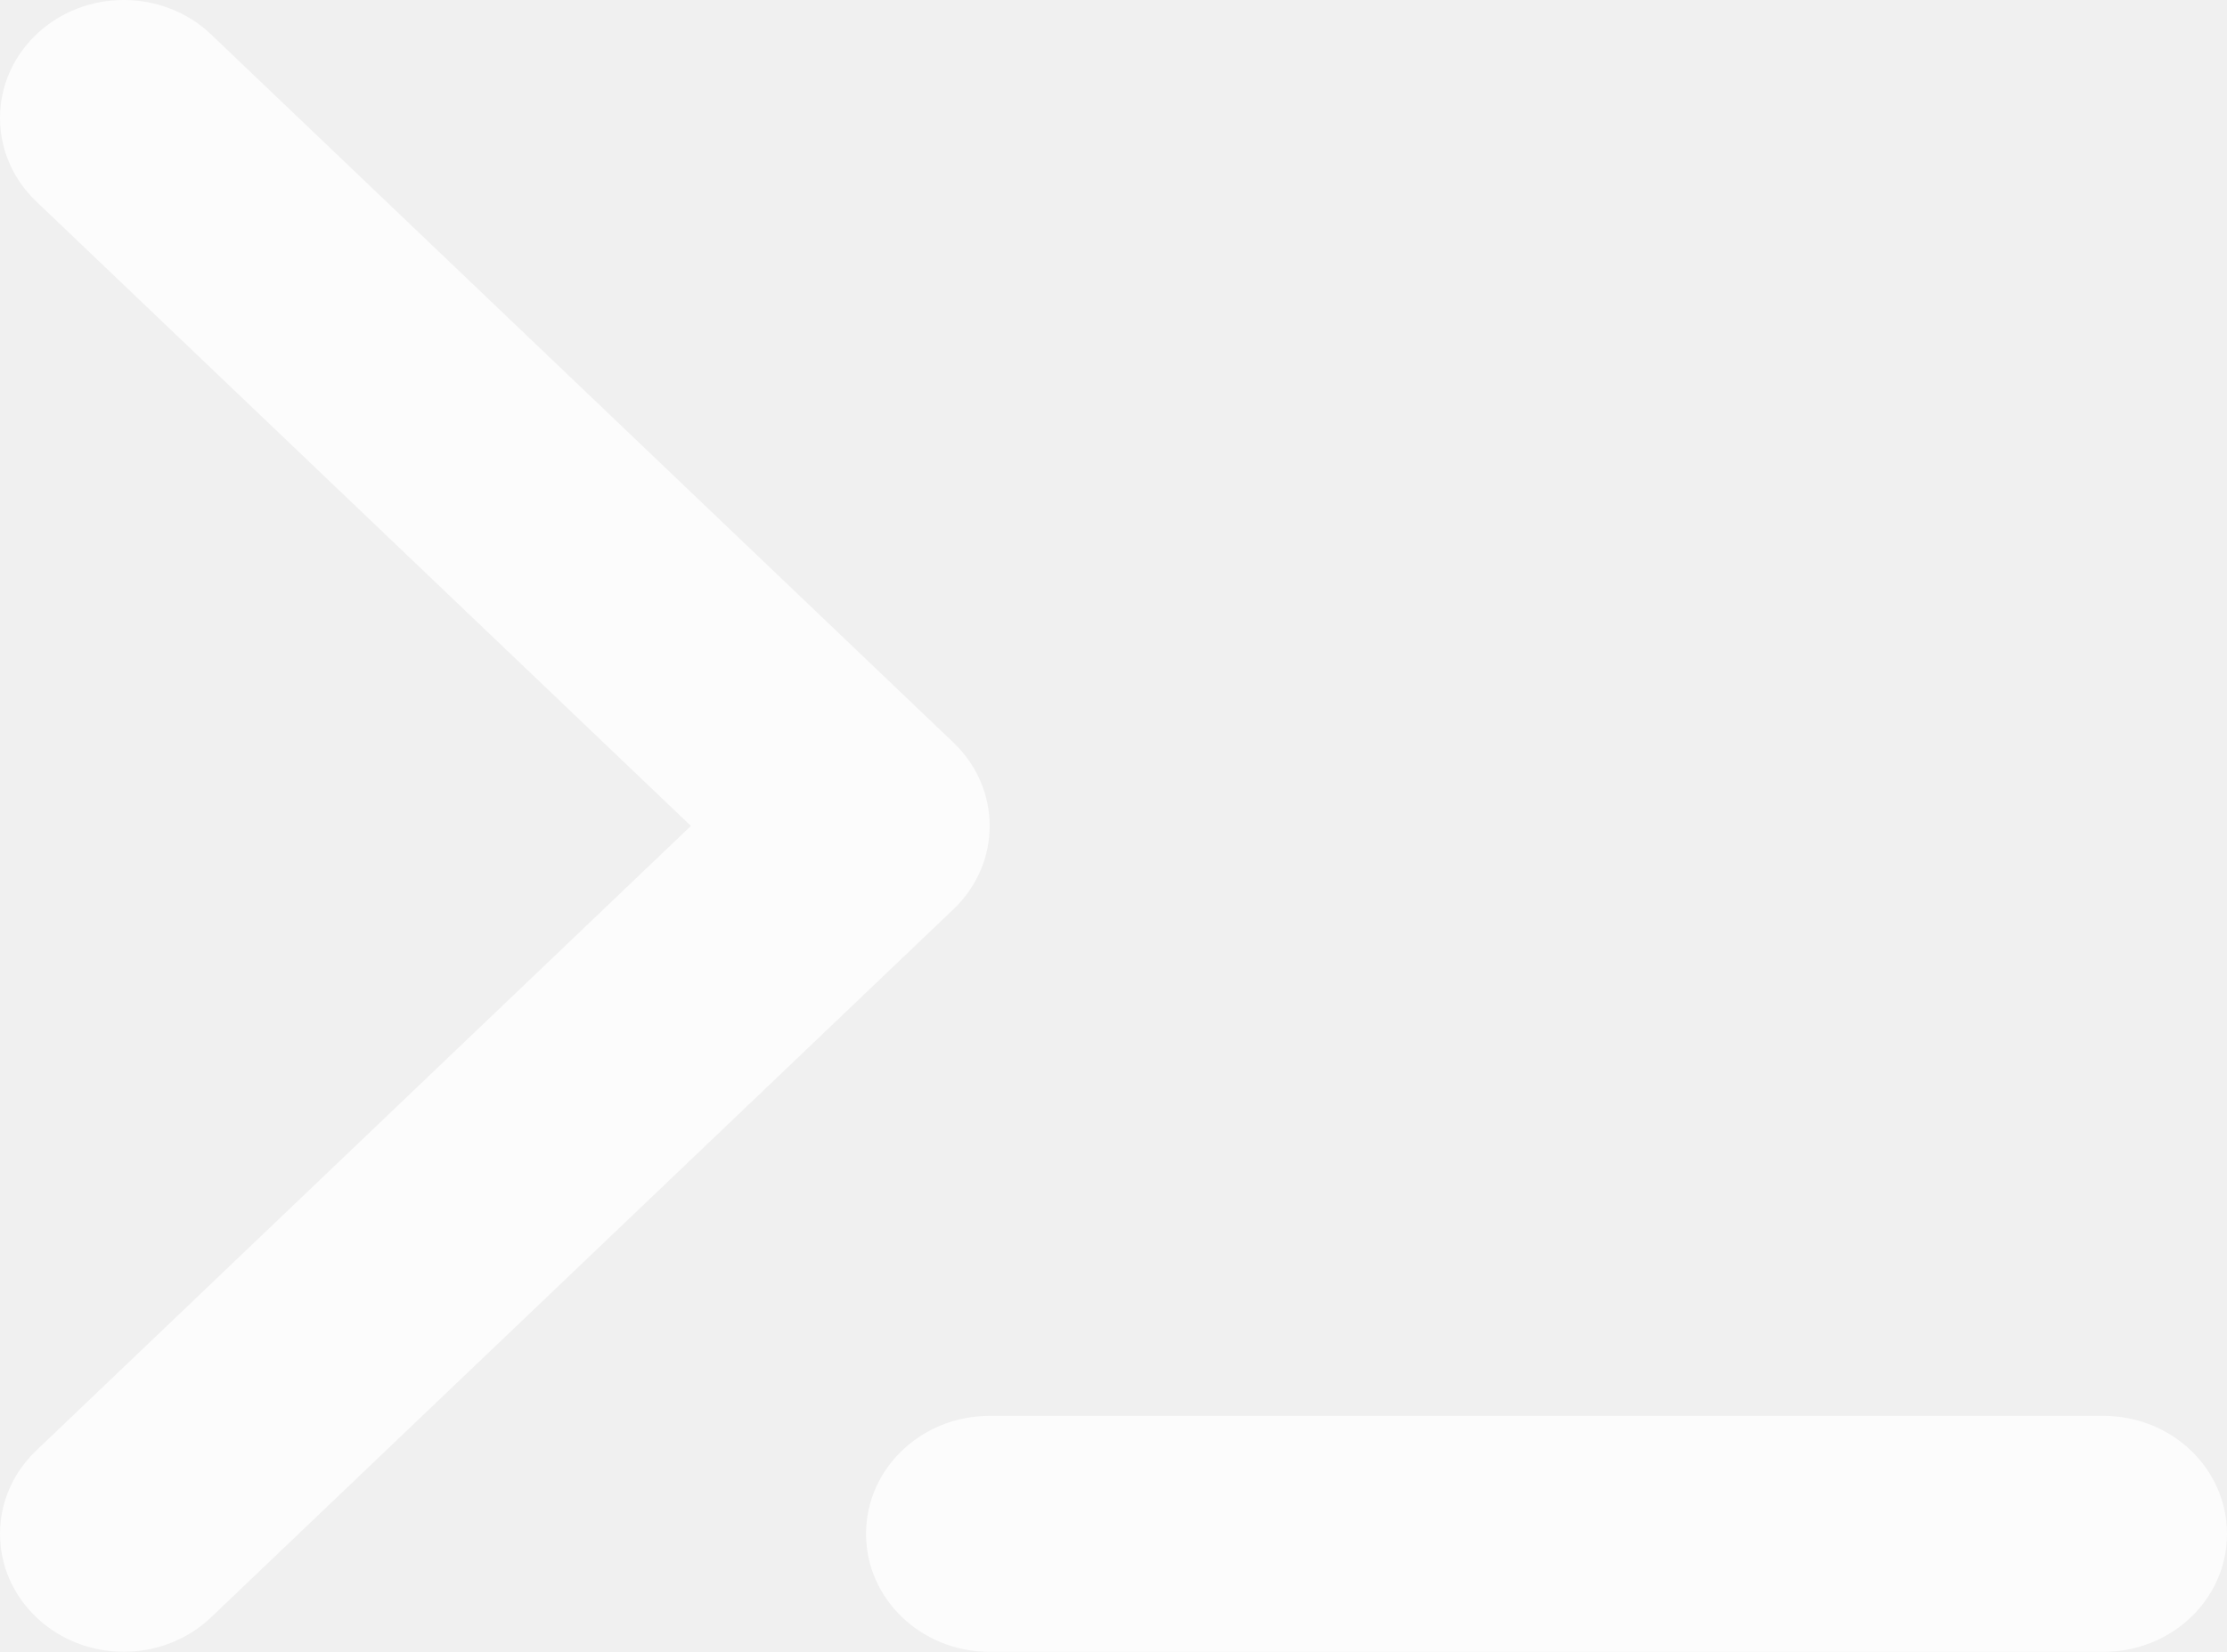
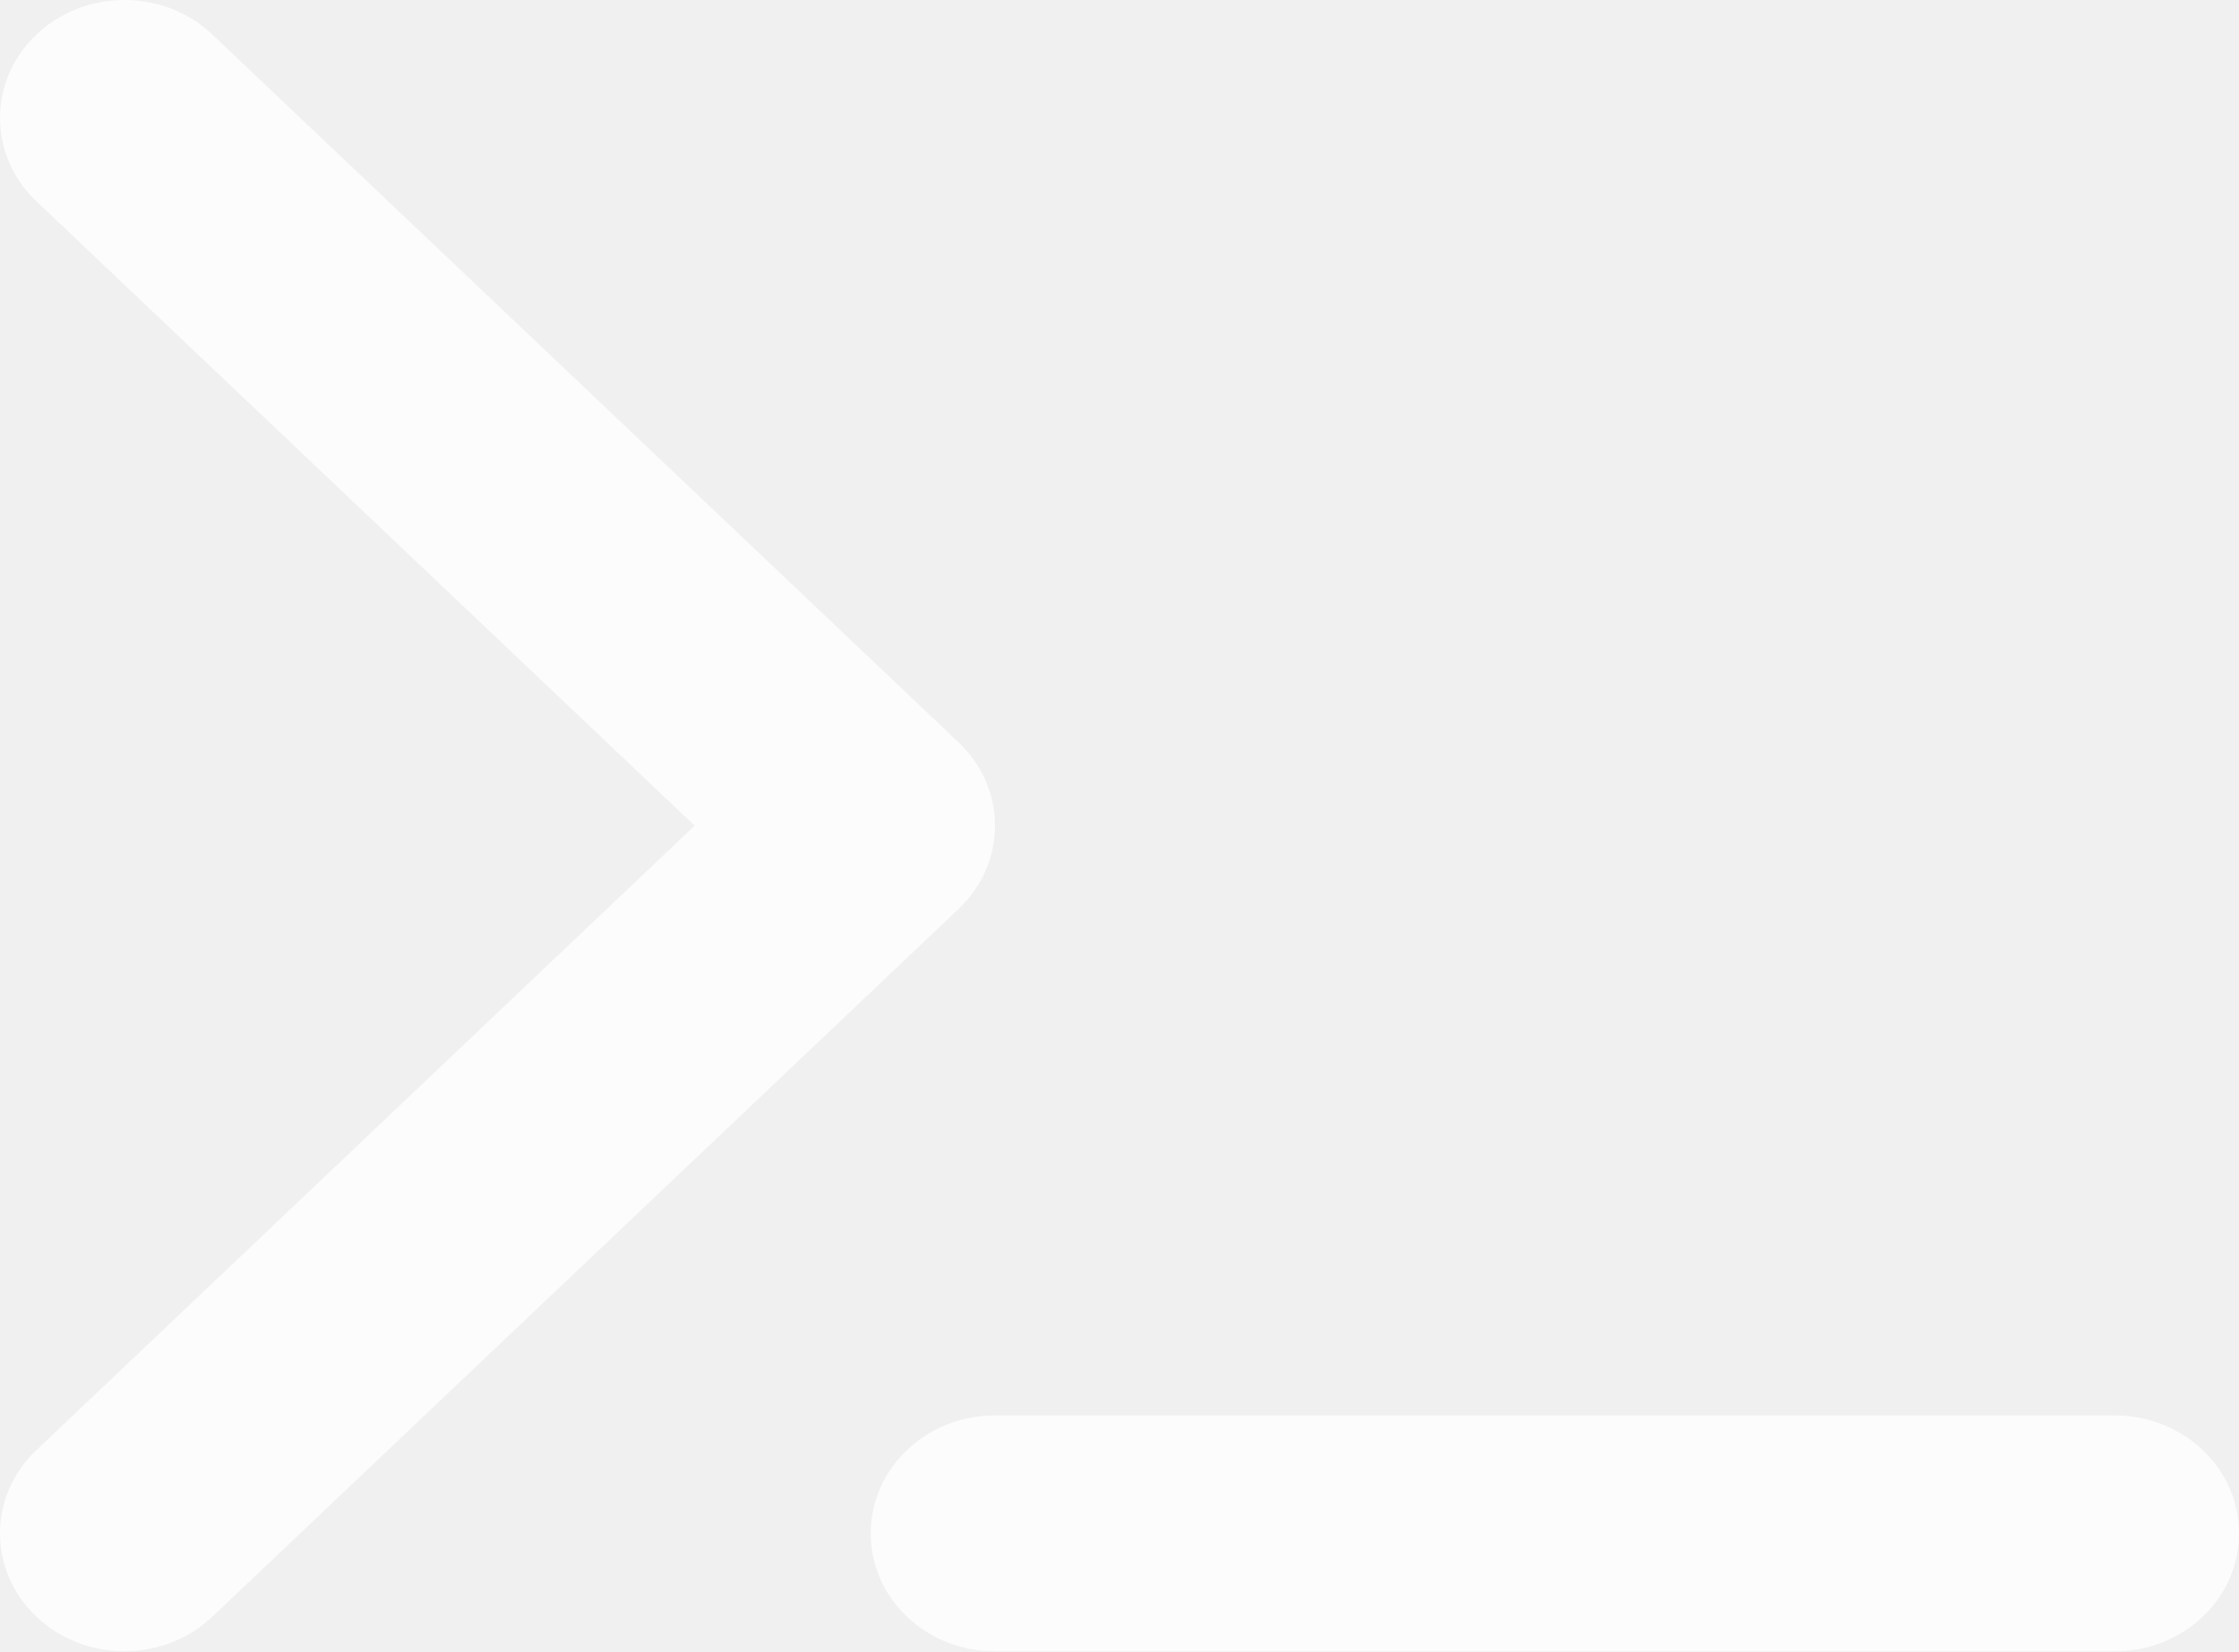
- <svg xmlns="http://www.w3.org/2000/svg" width="62" height="46" viewBox="0 0 62 46" fill="none">
-   <path d="M1.009 5.609C-0.336 4.326 -0.336 2.245 1.009 0.962C2.354 -0.321 4.535 -0.321 5.88 0.962L26.544 20.679C27.889 21.963 27.889 24.037 26.544 25.32L5.88 45.035C4.535 46.318 2.354 46.318 1.009 45.035C-0.336 43.751 -0.336 41.677 1.009 40.394L19.235 23L1.009 5.609ZM58.556 39.428C60.461 39.428 62 40.897 62 42.714C62 44.532 60.461 46 58.556 46H27.556C25.65 46 24.111 44.532 24.111 42.714C24.111 40.897 25.65 39.428 27.556 39.428H58.556Z" fill="#FCFCFC" />
+ <svg xmlns="http://www.w3.org/2000/svg" width="61" height="45" viewBox="0 0 61 45" fill="none">
+   <g clip-path="url(#clip0_305_61)">
+     <path d="M0.993 5.487C-0.331 4.232 -0.331 2.197 0.993 0.941C2.316 -0.314 4.462 -0.314 5.785 0.941L26.116 20.23C27.439 21.485 27.439 23.514 26.116 24.77L5.785 44.056C4.462 45.311 2.316 45.311 0.993 44.056C-0.331 42.8 -0.331 40.771 0.993 39.516L18.925 22.5L0.993 5.487ZM57.611 38.571C59.486 38.571 61 40.008 61 41.786C61 43.564 59.486 45 57.611 45H27.111C25.237 45 23.722 43.564 23.722 41.786C23.722 40.008 25.237 38.571 27.111 38.571H57.611Z" fill="#FCFCFC" />
+   </g>
+   <defs>
+     <clipPath id="clip0_305_61">
+       <rect width="61" height="45" fill="white" />
+     </clipPath>
+   </defs>
</svg>
